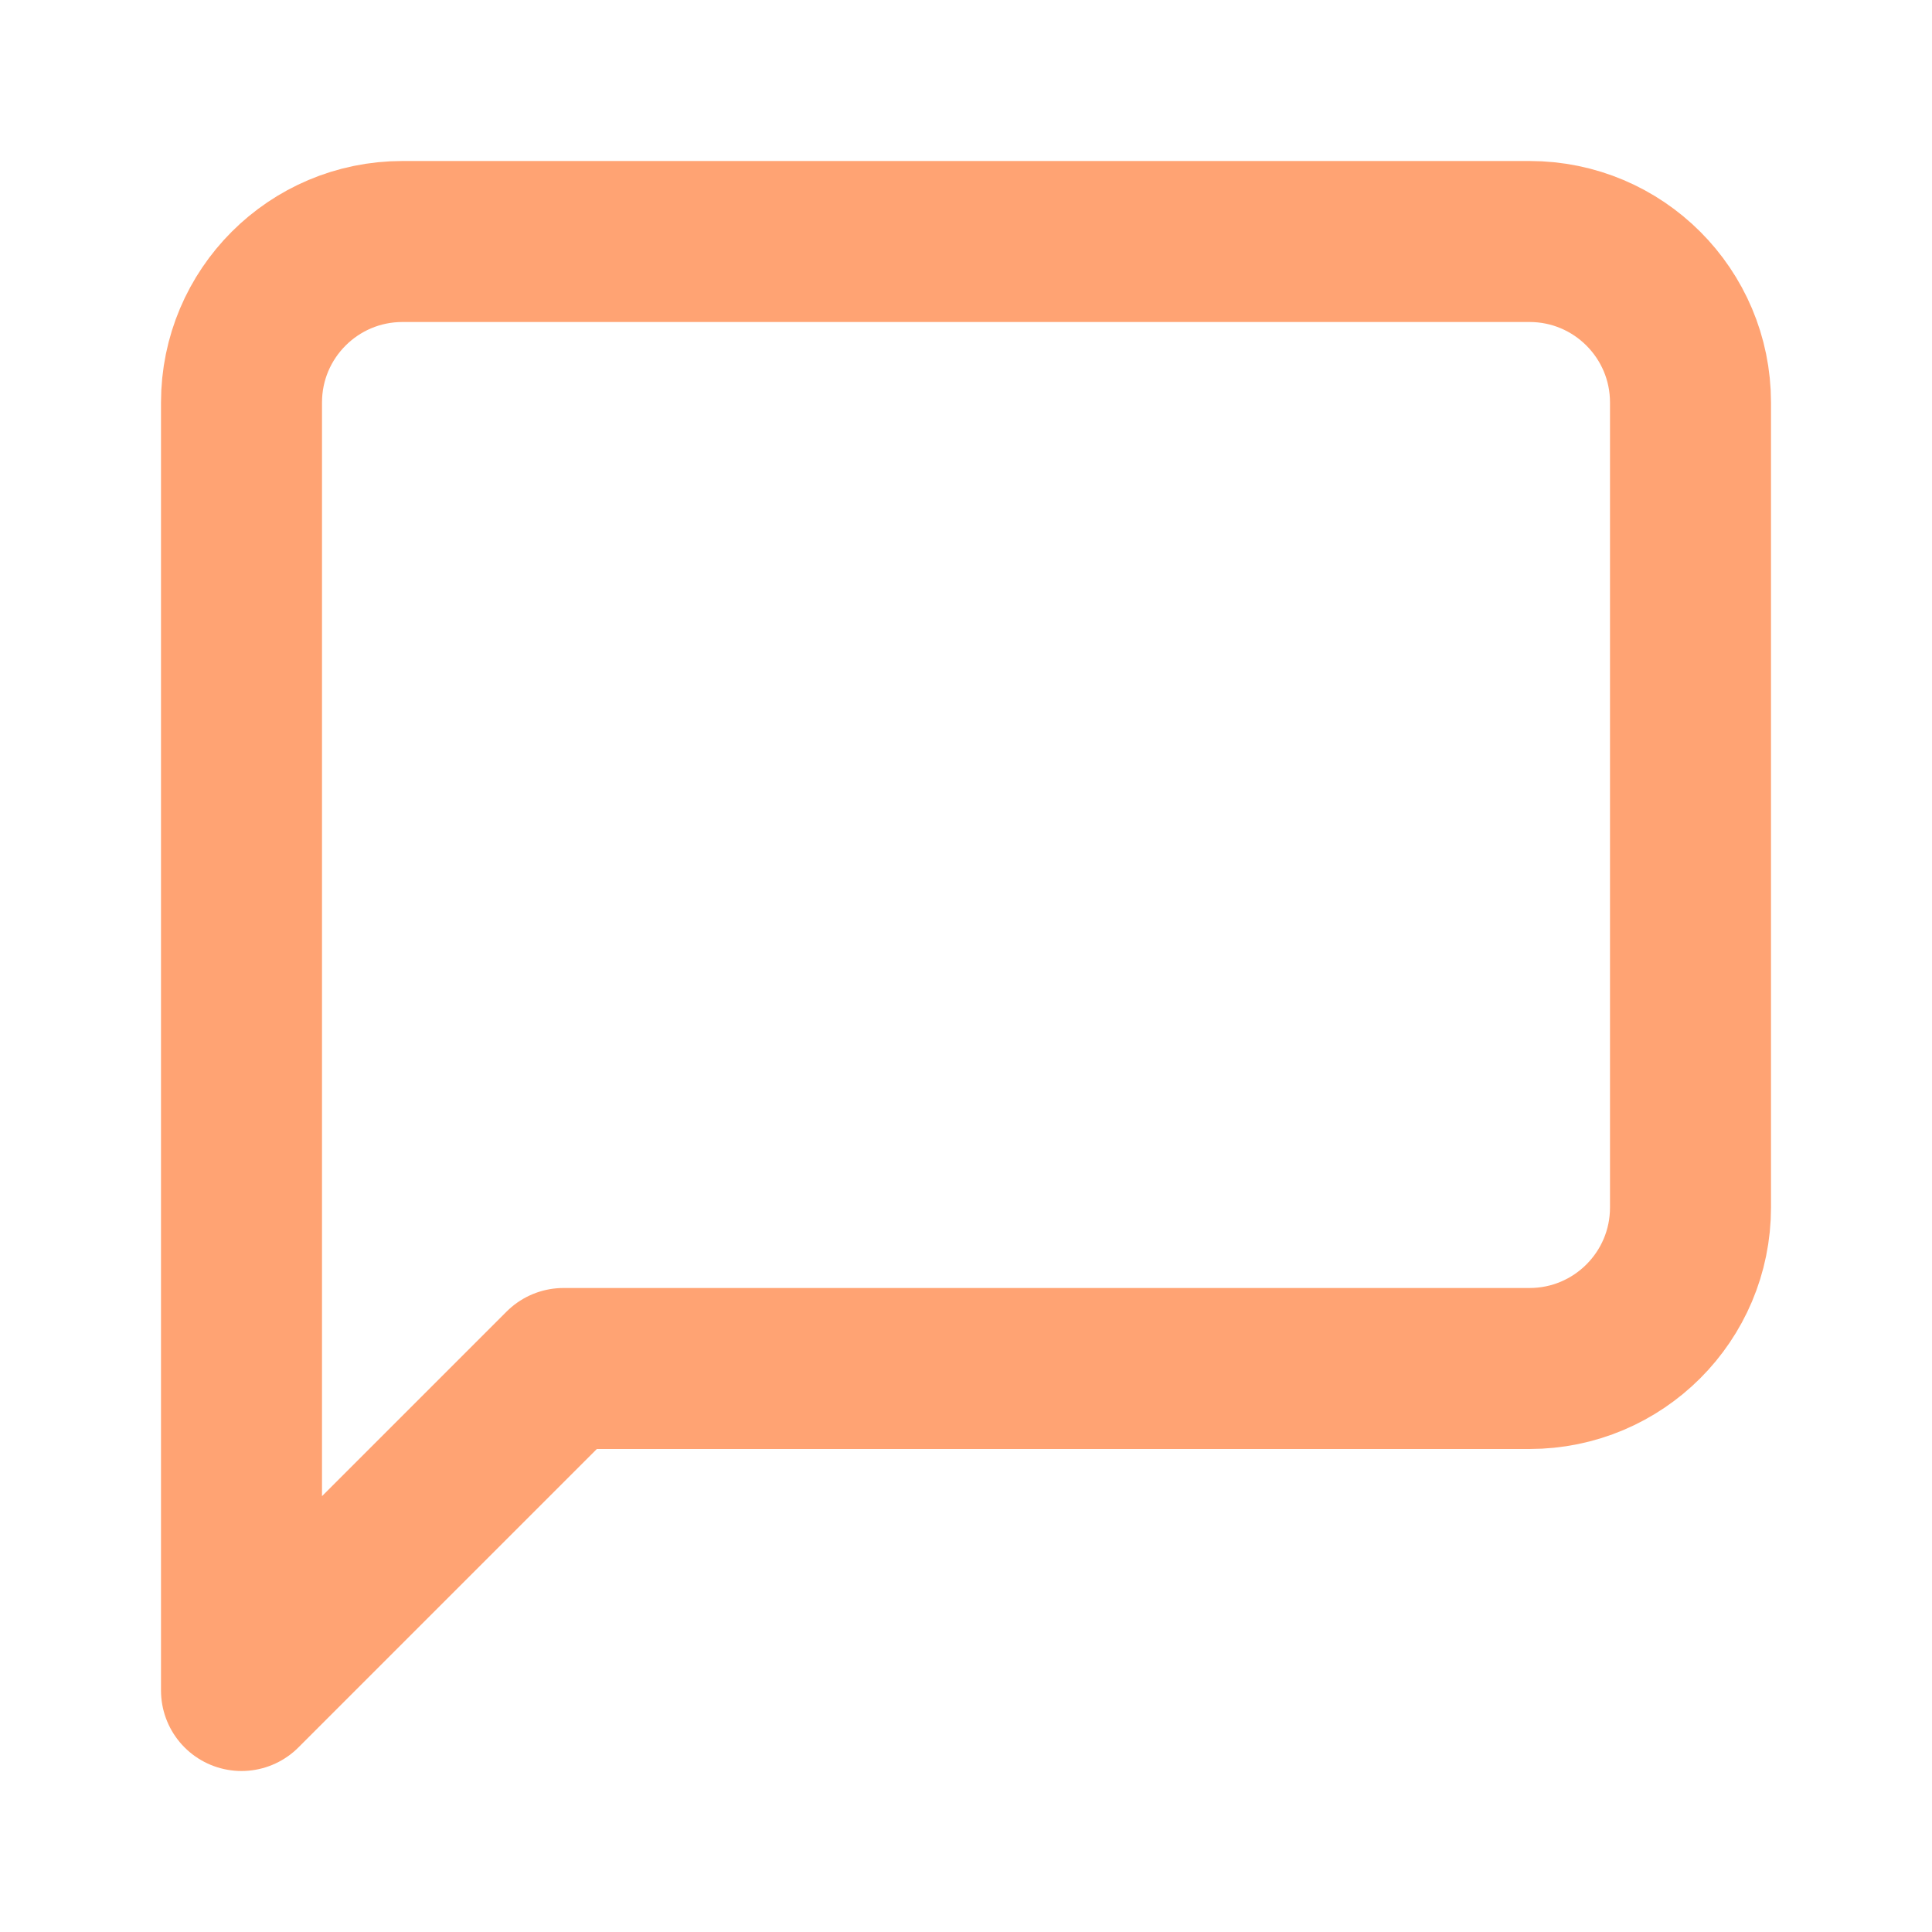
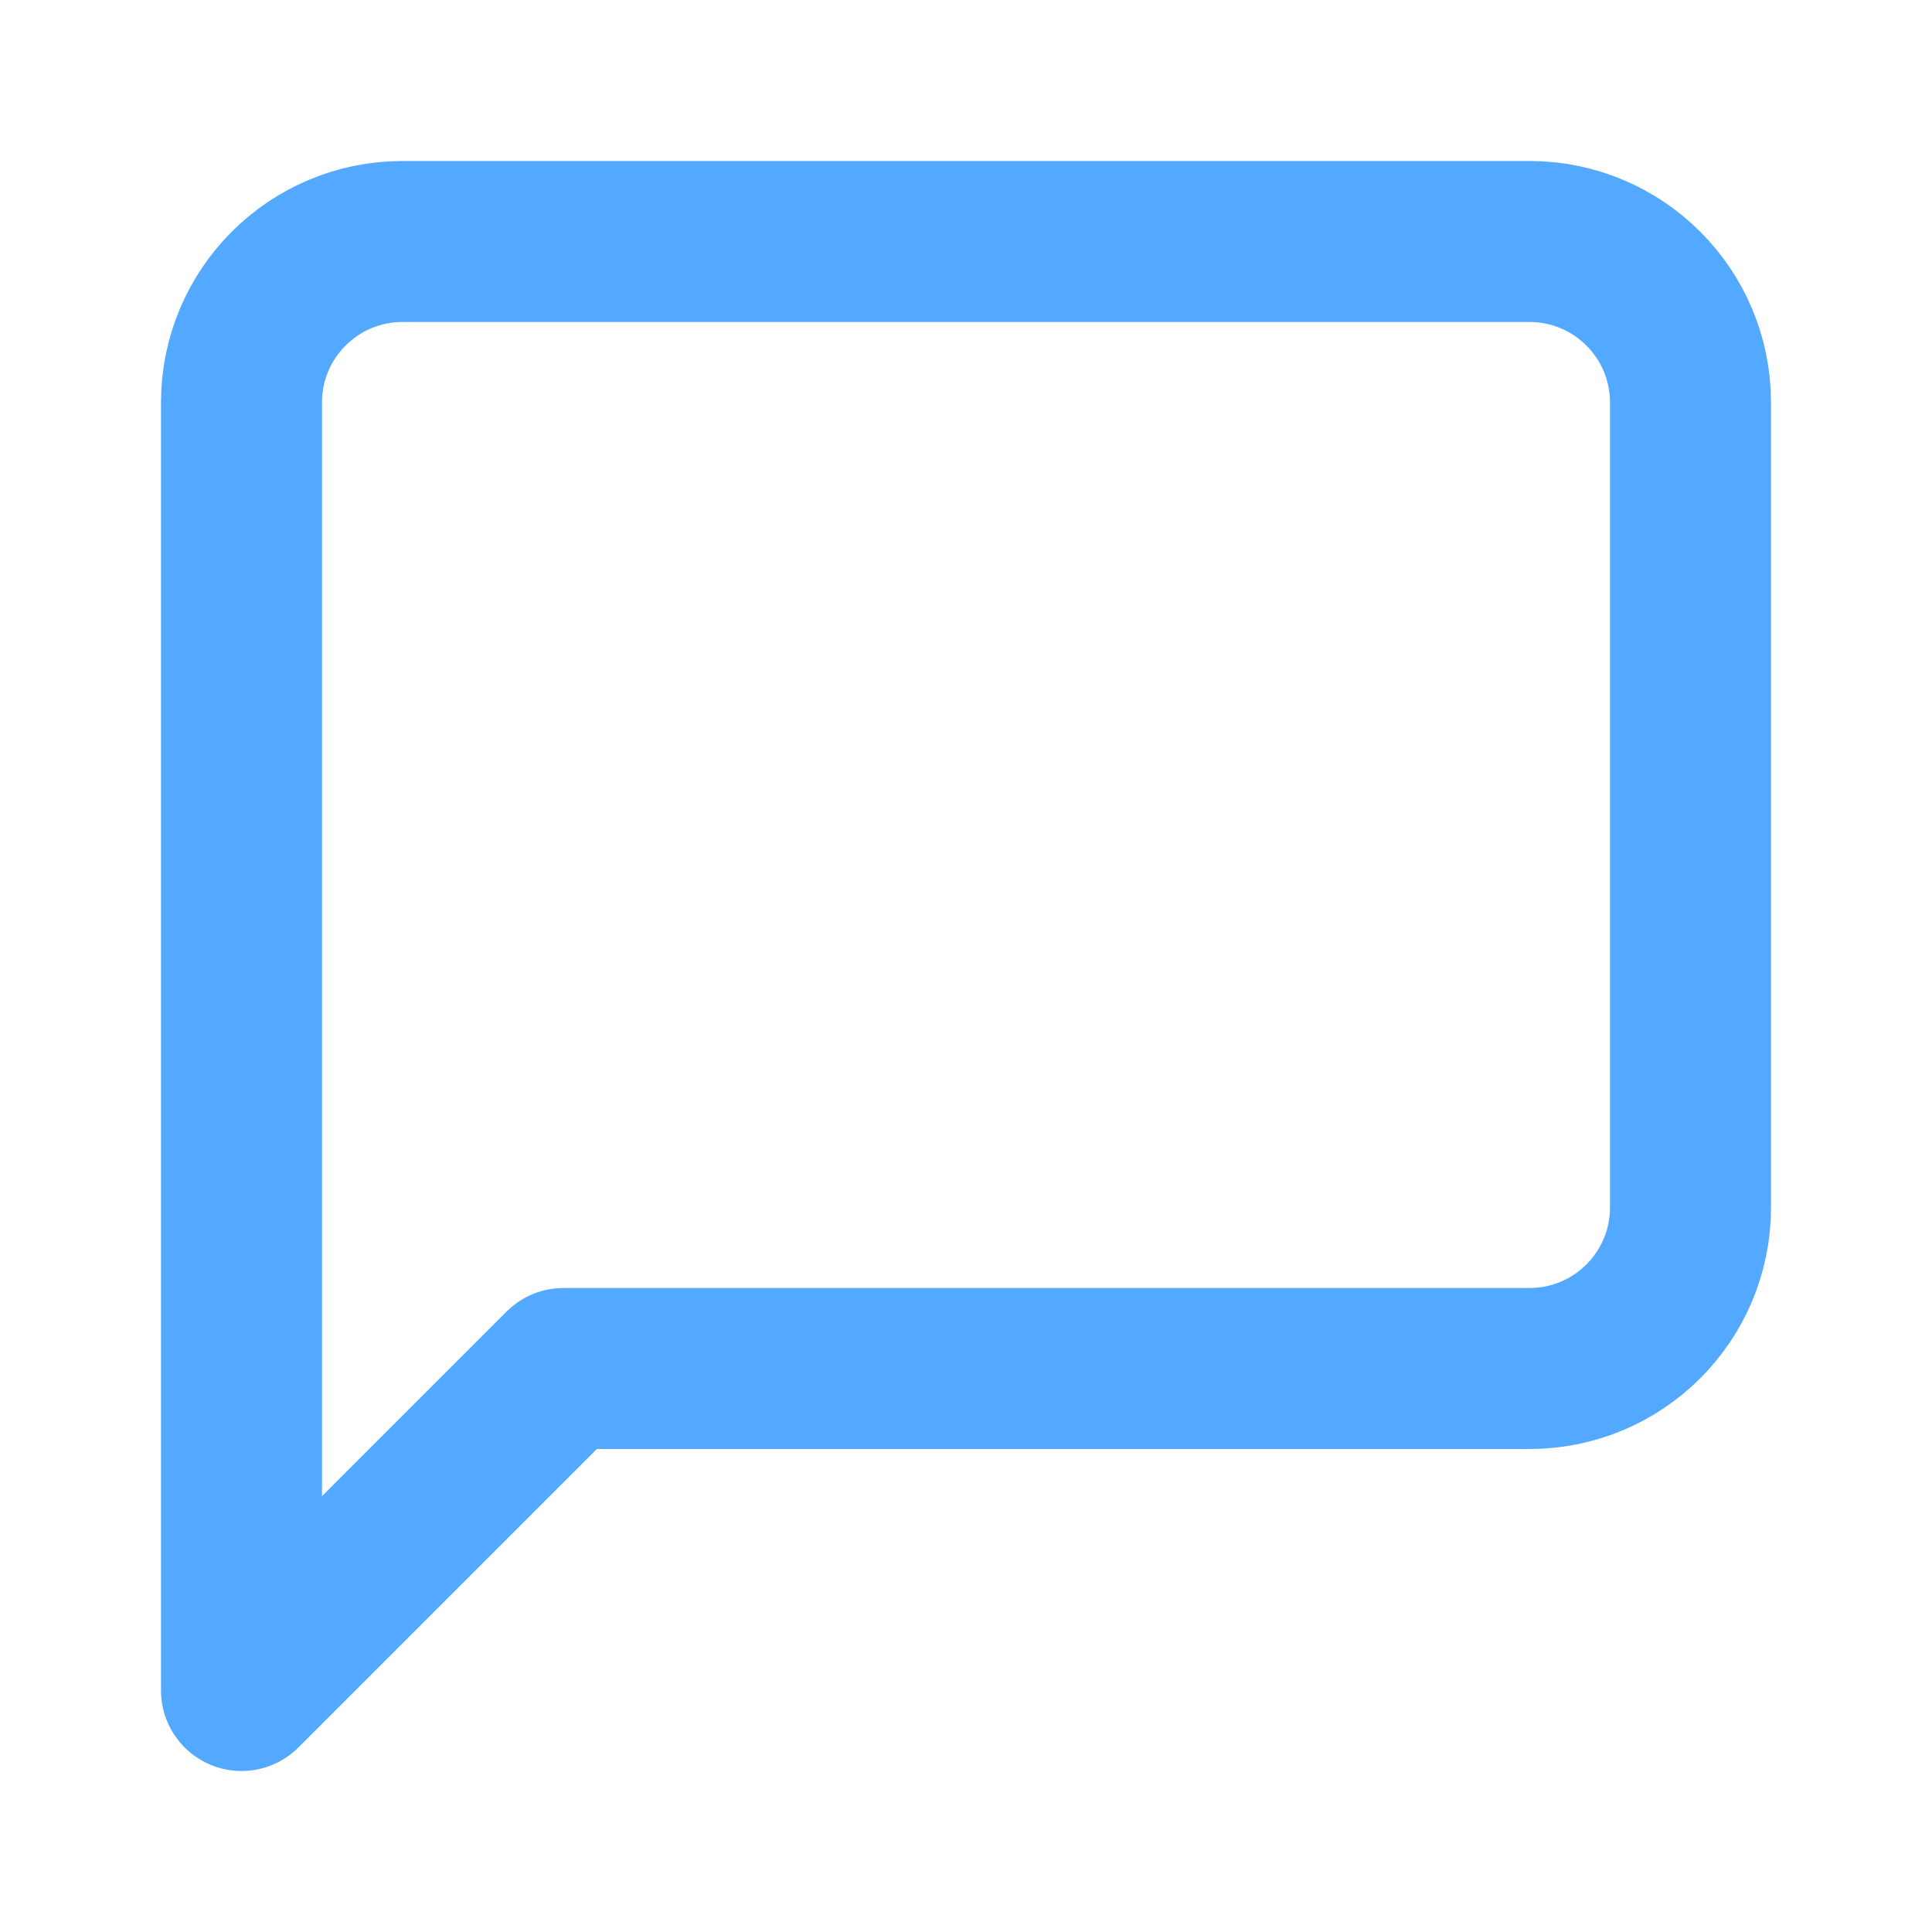
- <svg xmlns="http://www.w3.org/2000/svg" width="24" height="24" viewBox="0 0 24 24" fill="none" stroke="#ffa373" stroke-width="2" stroke-linecap="round" stroke-linejoin="round" class="feather feather-message-square">
+ <svg xmlns="http://www.w3.org/2000/svg" width="24" height="24" viewBox="0 0 24 24" fill="none" stroke="#53a9ff" stroke-width="2" stroke-linecap="round" stroke-linejoin="round" class="feather feather-message-square">
  <path d="M21 15a2 2 0 0 1-2 2H7l-4 4V5a2 2 0 0 1 2-2h14a2 2 0 0 1 2 2z" />
</svg>
